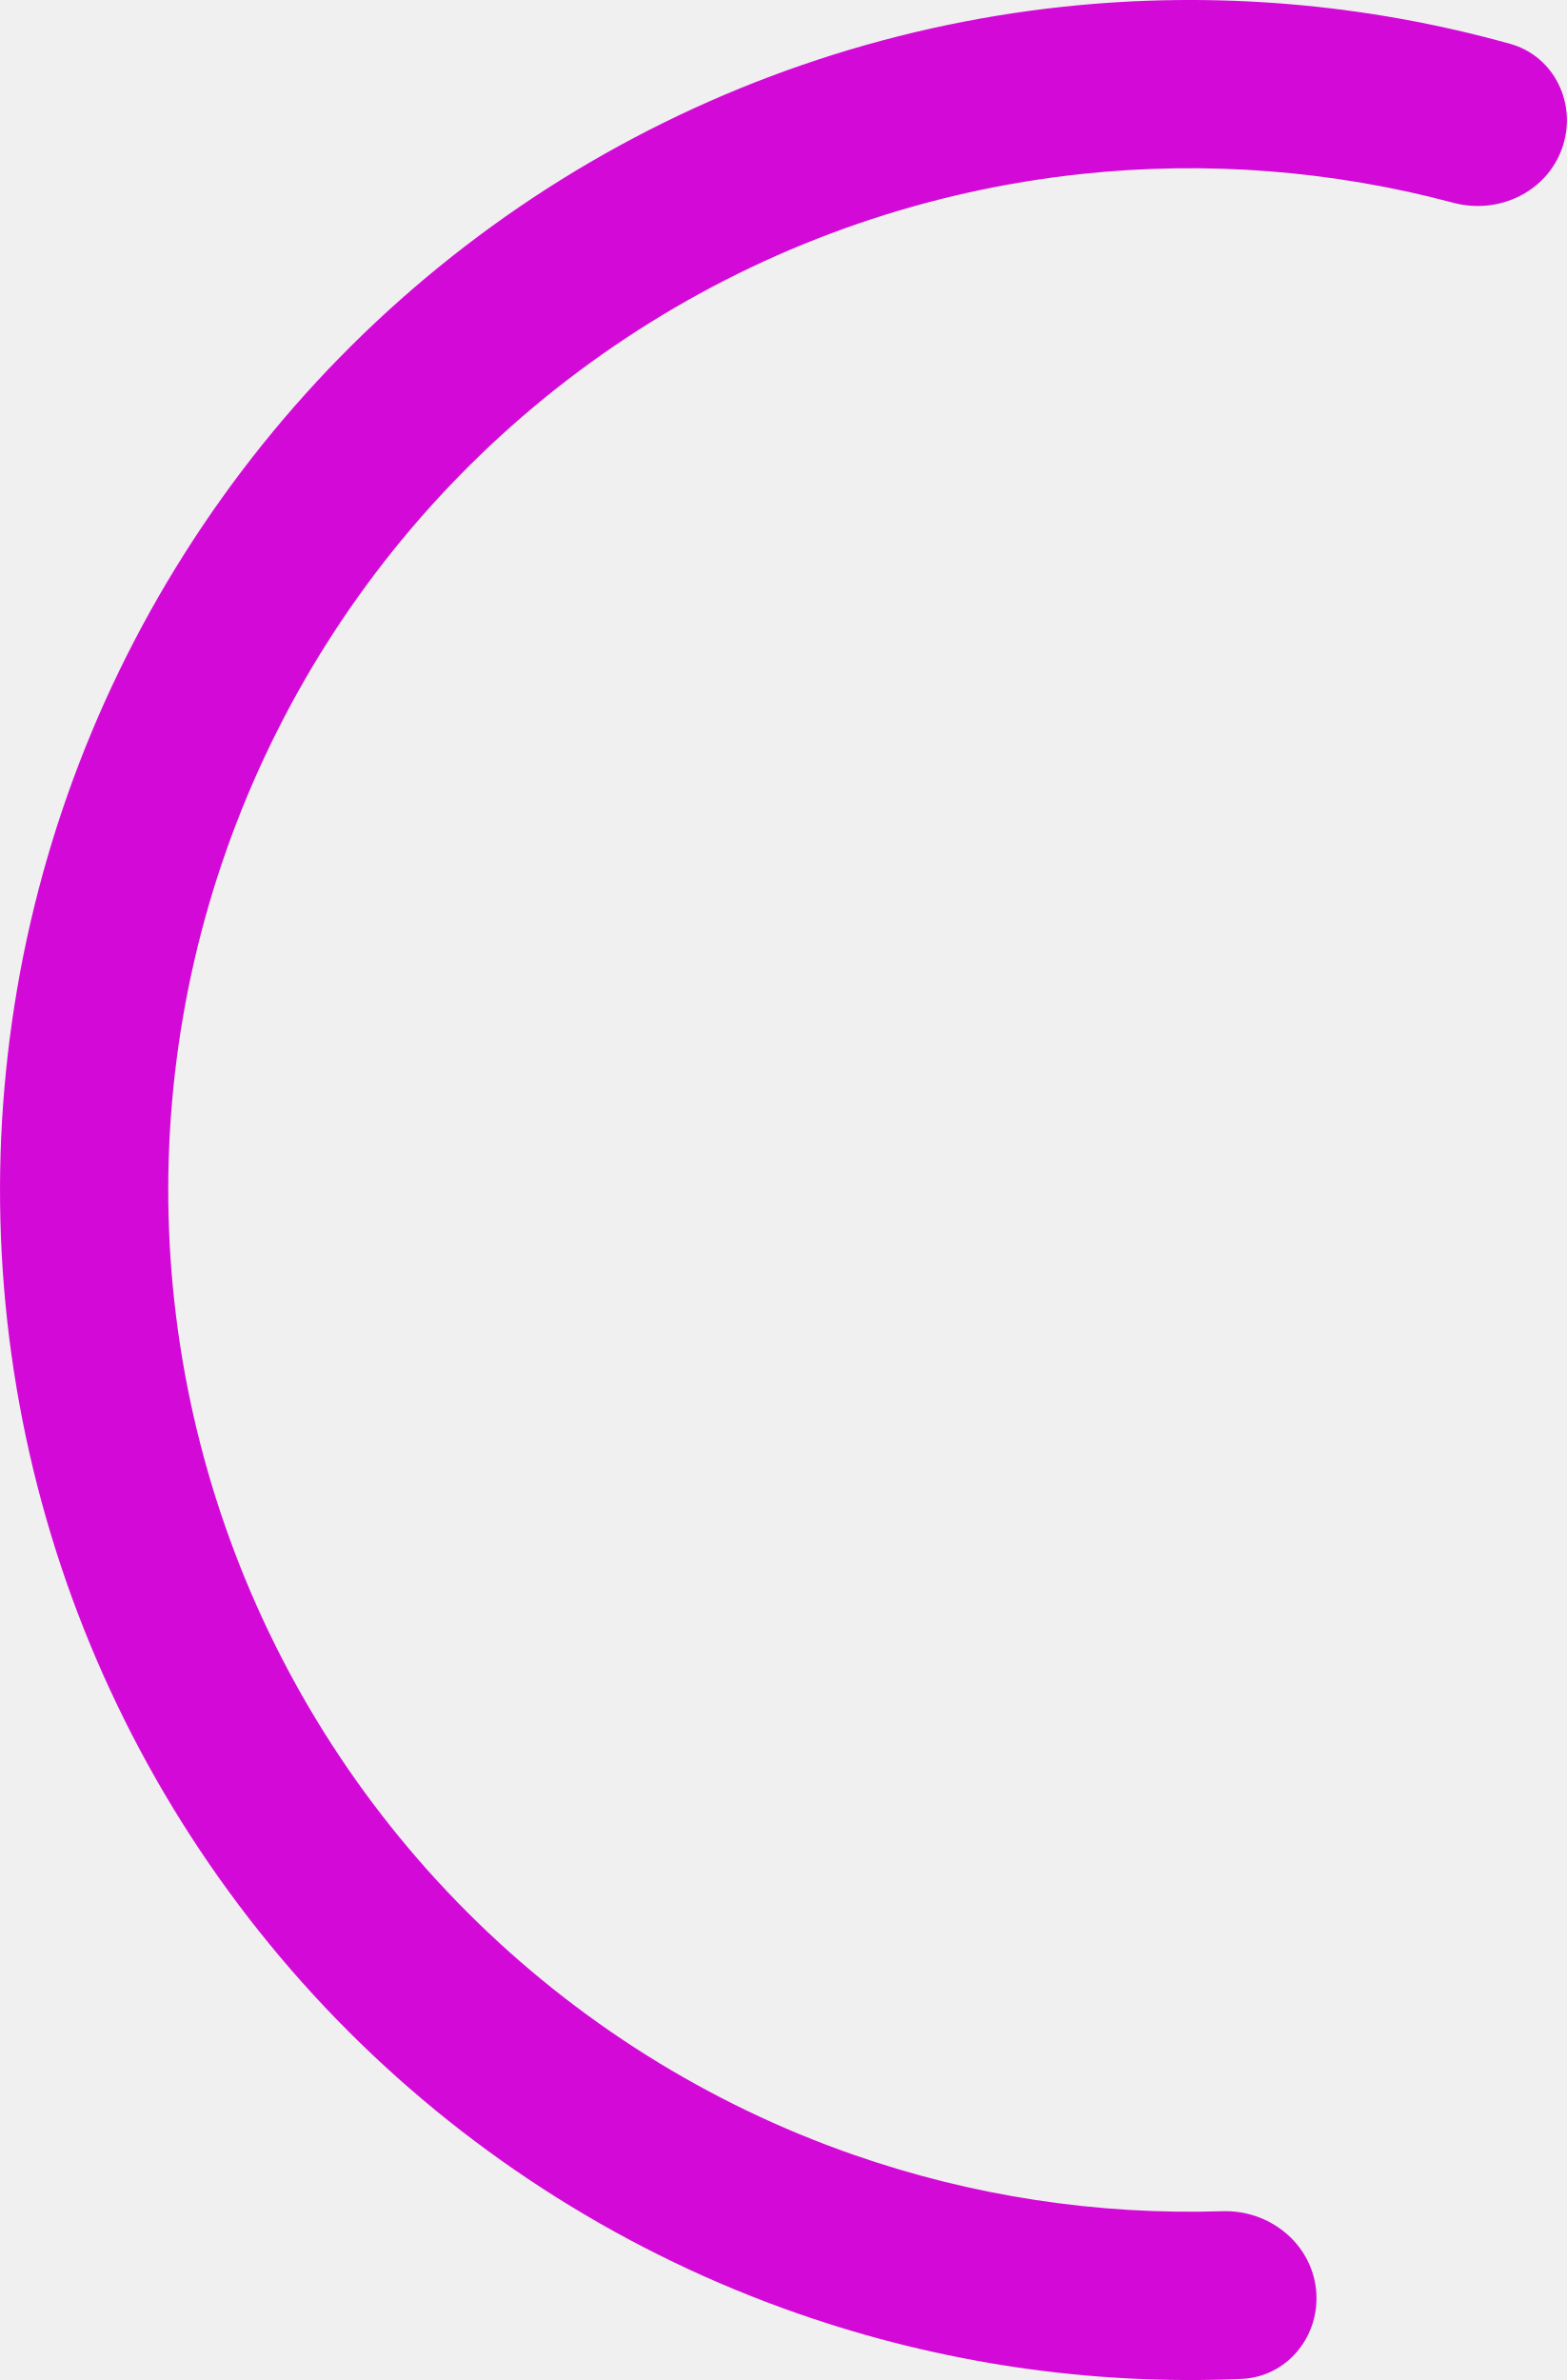
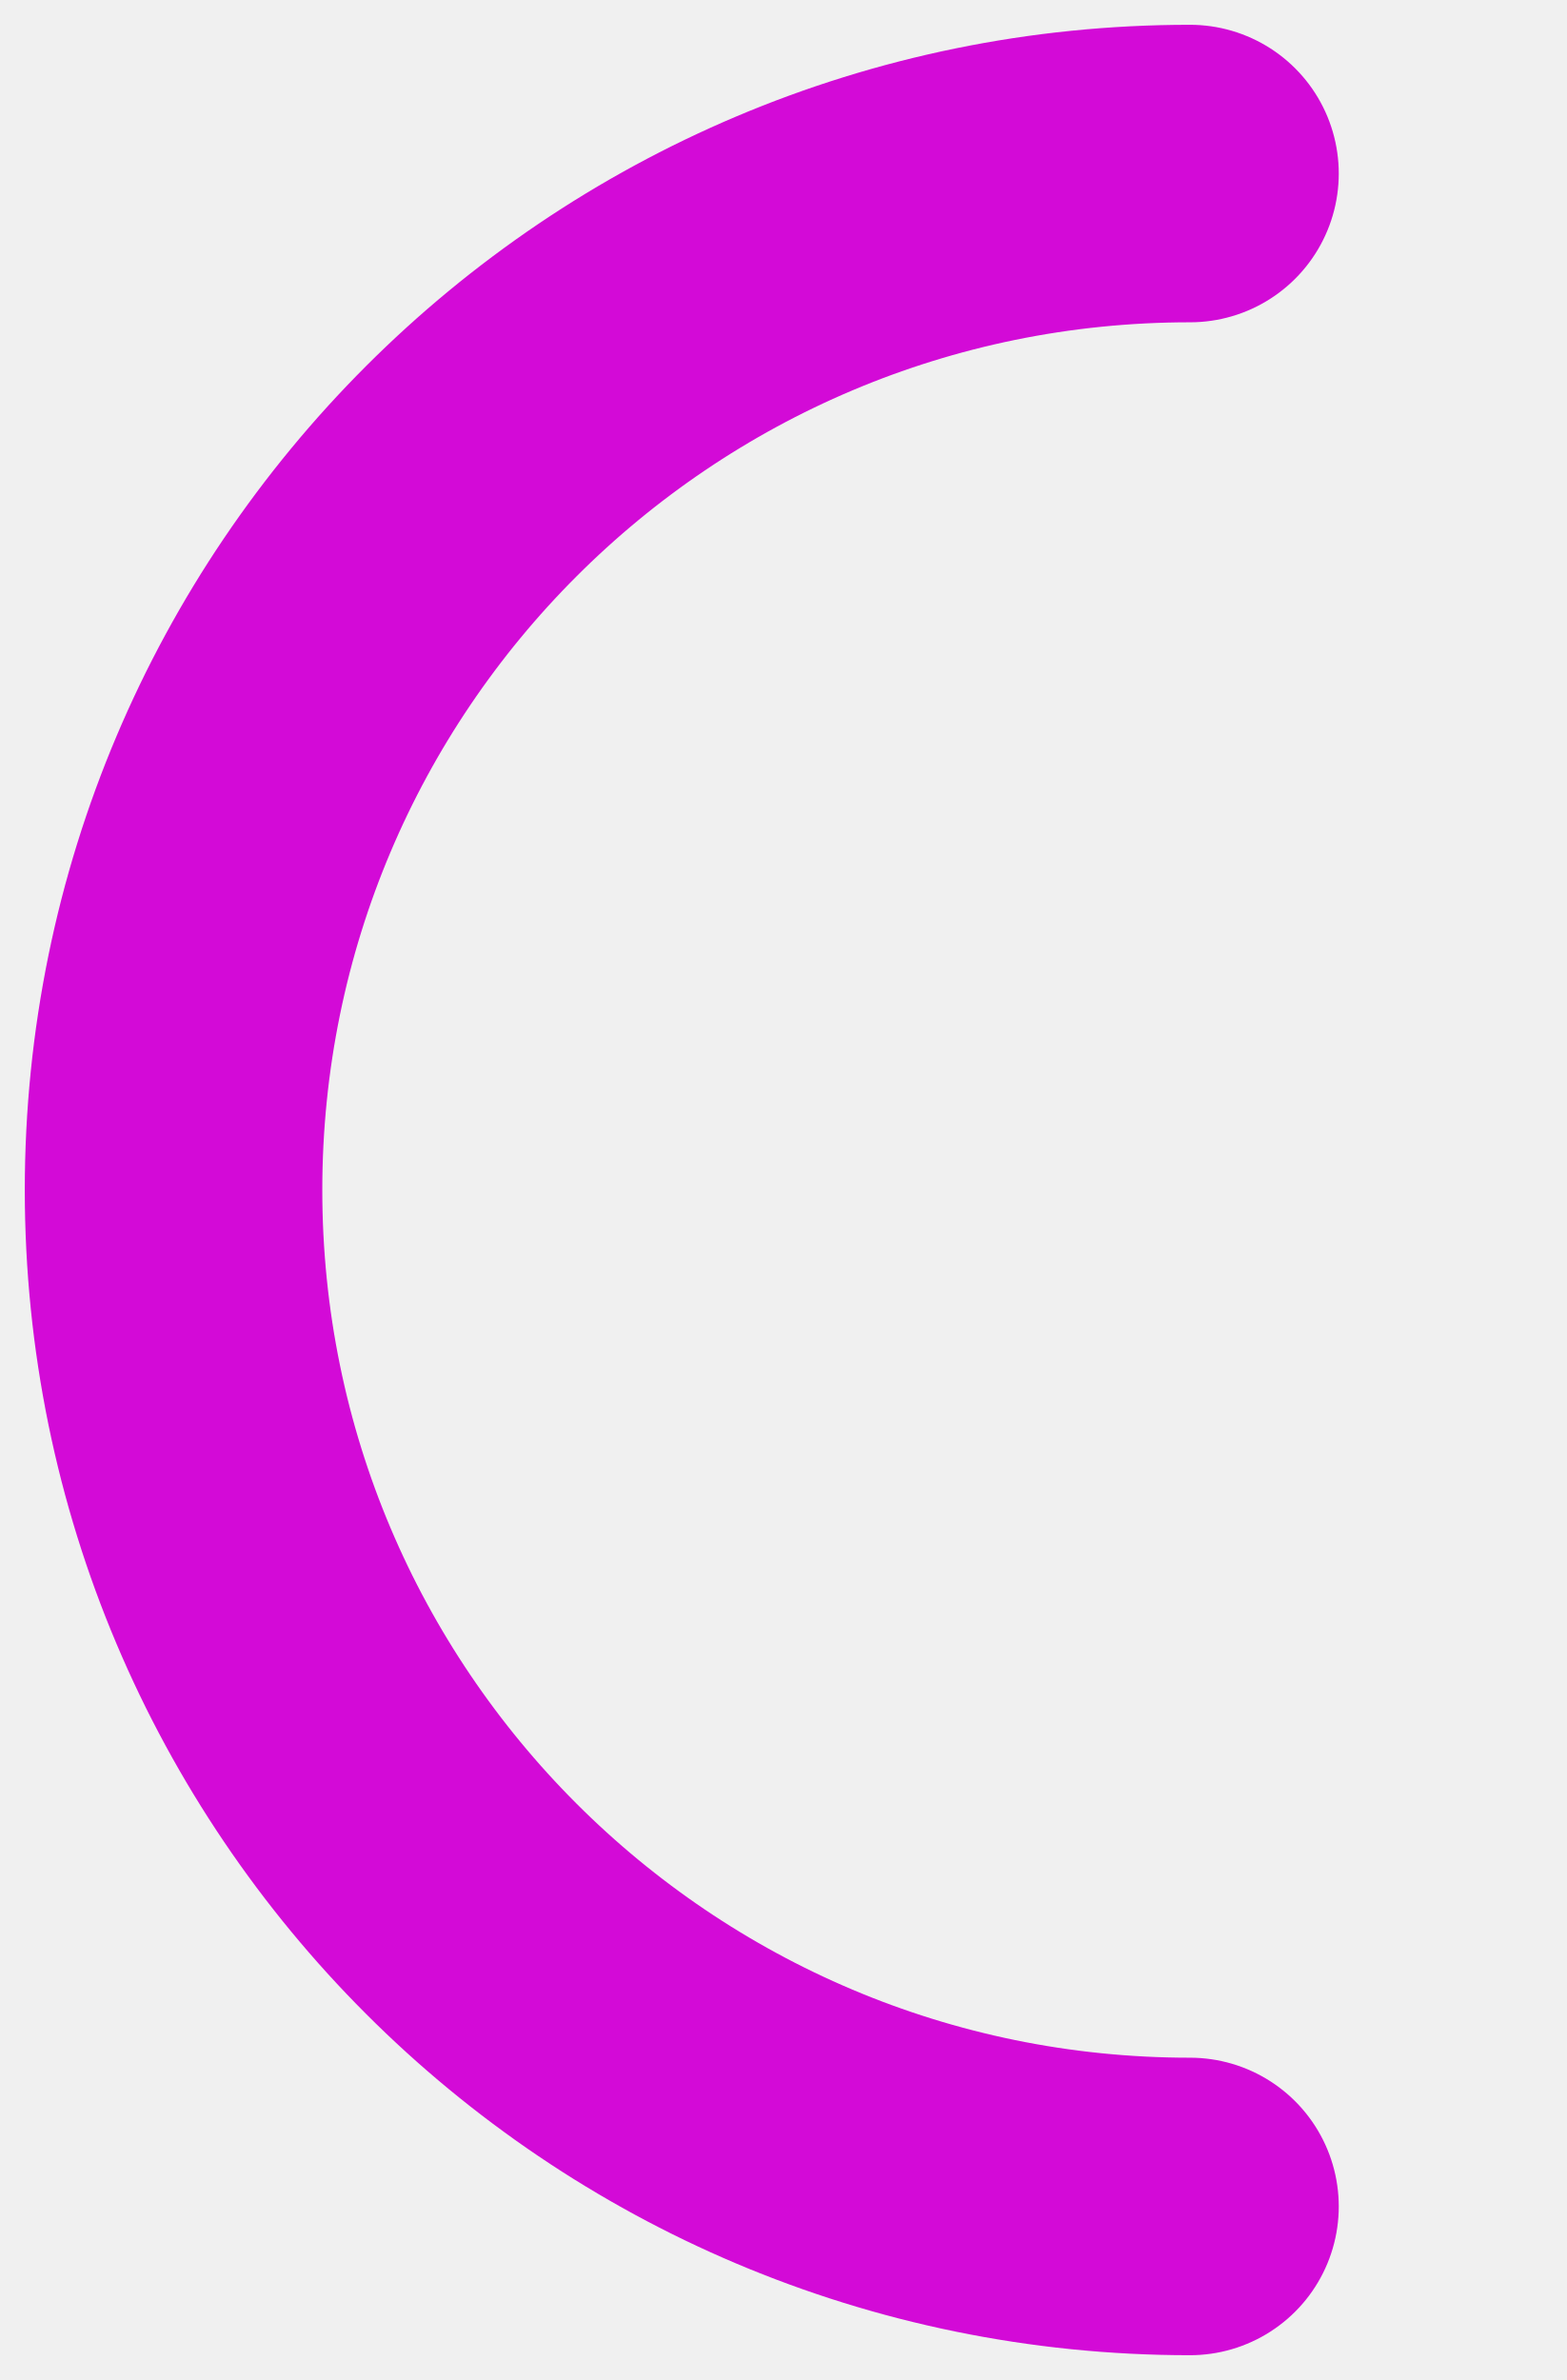
<svg xmlns="http://www.w3.org/2000/svg" preserveAspectRatio="none" overflow="visible" style="display: block;" width="15.801" height="24" viewBox="0 0 15.801 24" fill="none">
-   <g id="Ellipse 1">
-     <mask id="path-1-inside-1_0_9" fill="white">
-       <path d="M13.27 23.079C13.323 23.545 12.989 23.968 12.52 23.989C11.003 24.055 9.485 23.832 8.046 23.33C6.34 22.735 4.79 21.762 3.513 20.484C2.236 19.206 1.263 17.656 0.668 15.949C0.074 14.243 -0.128 12.424 0.079 10.629C0.285 8.834 0.894 7.109 1.861 5.582C2.827 4.055 4.126 2.766 5.66 1.811C7.194 0.857 8.924 0.261 10.721 0.068C12.236 -0.094 13.765 0.034 15.228 0.442C15.679 0.568 15.909 1.057 15.751 1.498V1.498C15.593 1.939 15.109 2.166 14.656 2.045C13.435 1.719 12.163 1.62 10.902 1.755C9.359 1.921 7.874 2.432 6.557 3.252C5.239 4.072 4.124 5.178 3.294 6.489C2.465 7.8 1.941 9.282 1.764 10.823C1.587 12.364 1.76 13.926 2.271 15.391C2.781 16.856 3.616 18.187 4.713 19.284C5.81 20.381 7.14 21.217 8.605 21.728C9.803 22.146 11.064 22.338 12.327 22.298C12.795 22.283 13.216 22.614 13.27 23.079V23.079Z" />
-     </mask>
-     <path d="M13.27 23.079C13.323 23.545 12.989 23.968 12.52 23.989C11.003 24.055 9.485 23.832 8.046 23.33C6.34 22.735 4.79 21.762 3.513 20.484C2.236 19.206 1.263 17.656 0.668 15.949C0.074 14.243 -0.128 12.424 0.079 10.629C0.285 8.834 0.894 7.109 1.861 5.582C2.827 4.055 4.126 2.766 5.66 1.811C7.194 0.857 8.924 0.261 10.721 0.068C12.236 -0.094 13.765 0.034 15.228 0.442C15.679 0.568 15.909 1.057 15.751 1.498V1.498C15.593 1.939 15.109 2.166 14.656 2.045C13.435 1.719 12.163 1.62 10.902 1.755C9.359 1.921 7.874 2.432 6.557 3.252C5.239 4.072 4.124 5.178 3.294 6.489C2.465 7.8 1.941 9.282 1.764 10.823C1.587 12.364 1.76 13.926 2.271 15.391C2.781 16.856 3.616 18.187 4.713 19.284C5.81 20.381 7.14 21.217 8.605 21.728C9.803 22.146 11.064 22.338 12.327 22.298C12.795 22.283 13.216 22.614 13.27 23.079V23.079Z" stroke="#D30AD7" stroke-width="5.143" mask="url(#path-1-inside-1_0_9)" />
-   </g>
+   <path d="M12 1.75 A10.25 10.25 0 1 0 12 22.25" stroke="#D30AD7" stroke-width="3" stroke-linecap="round" />
</svg>
